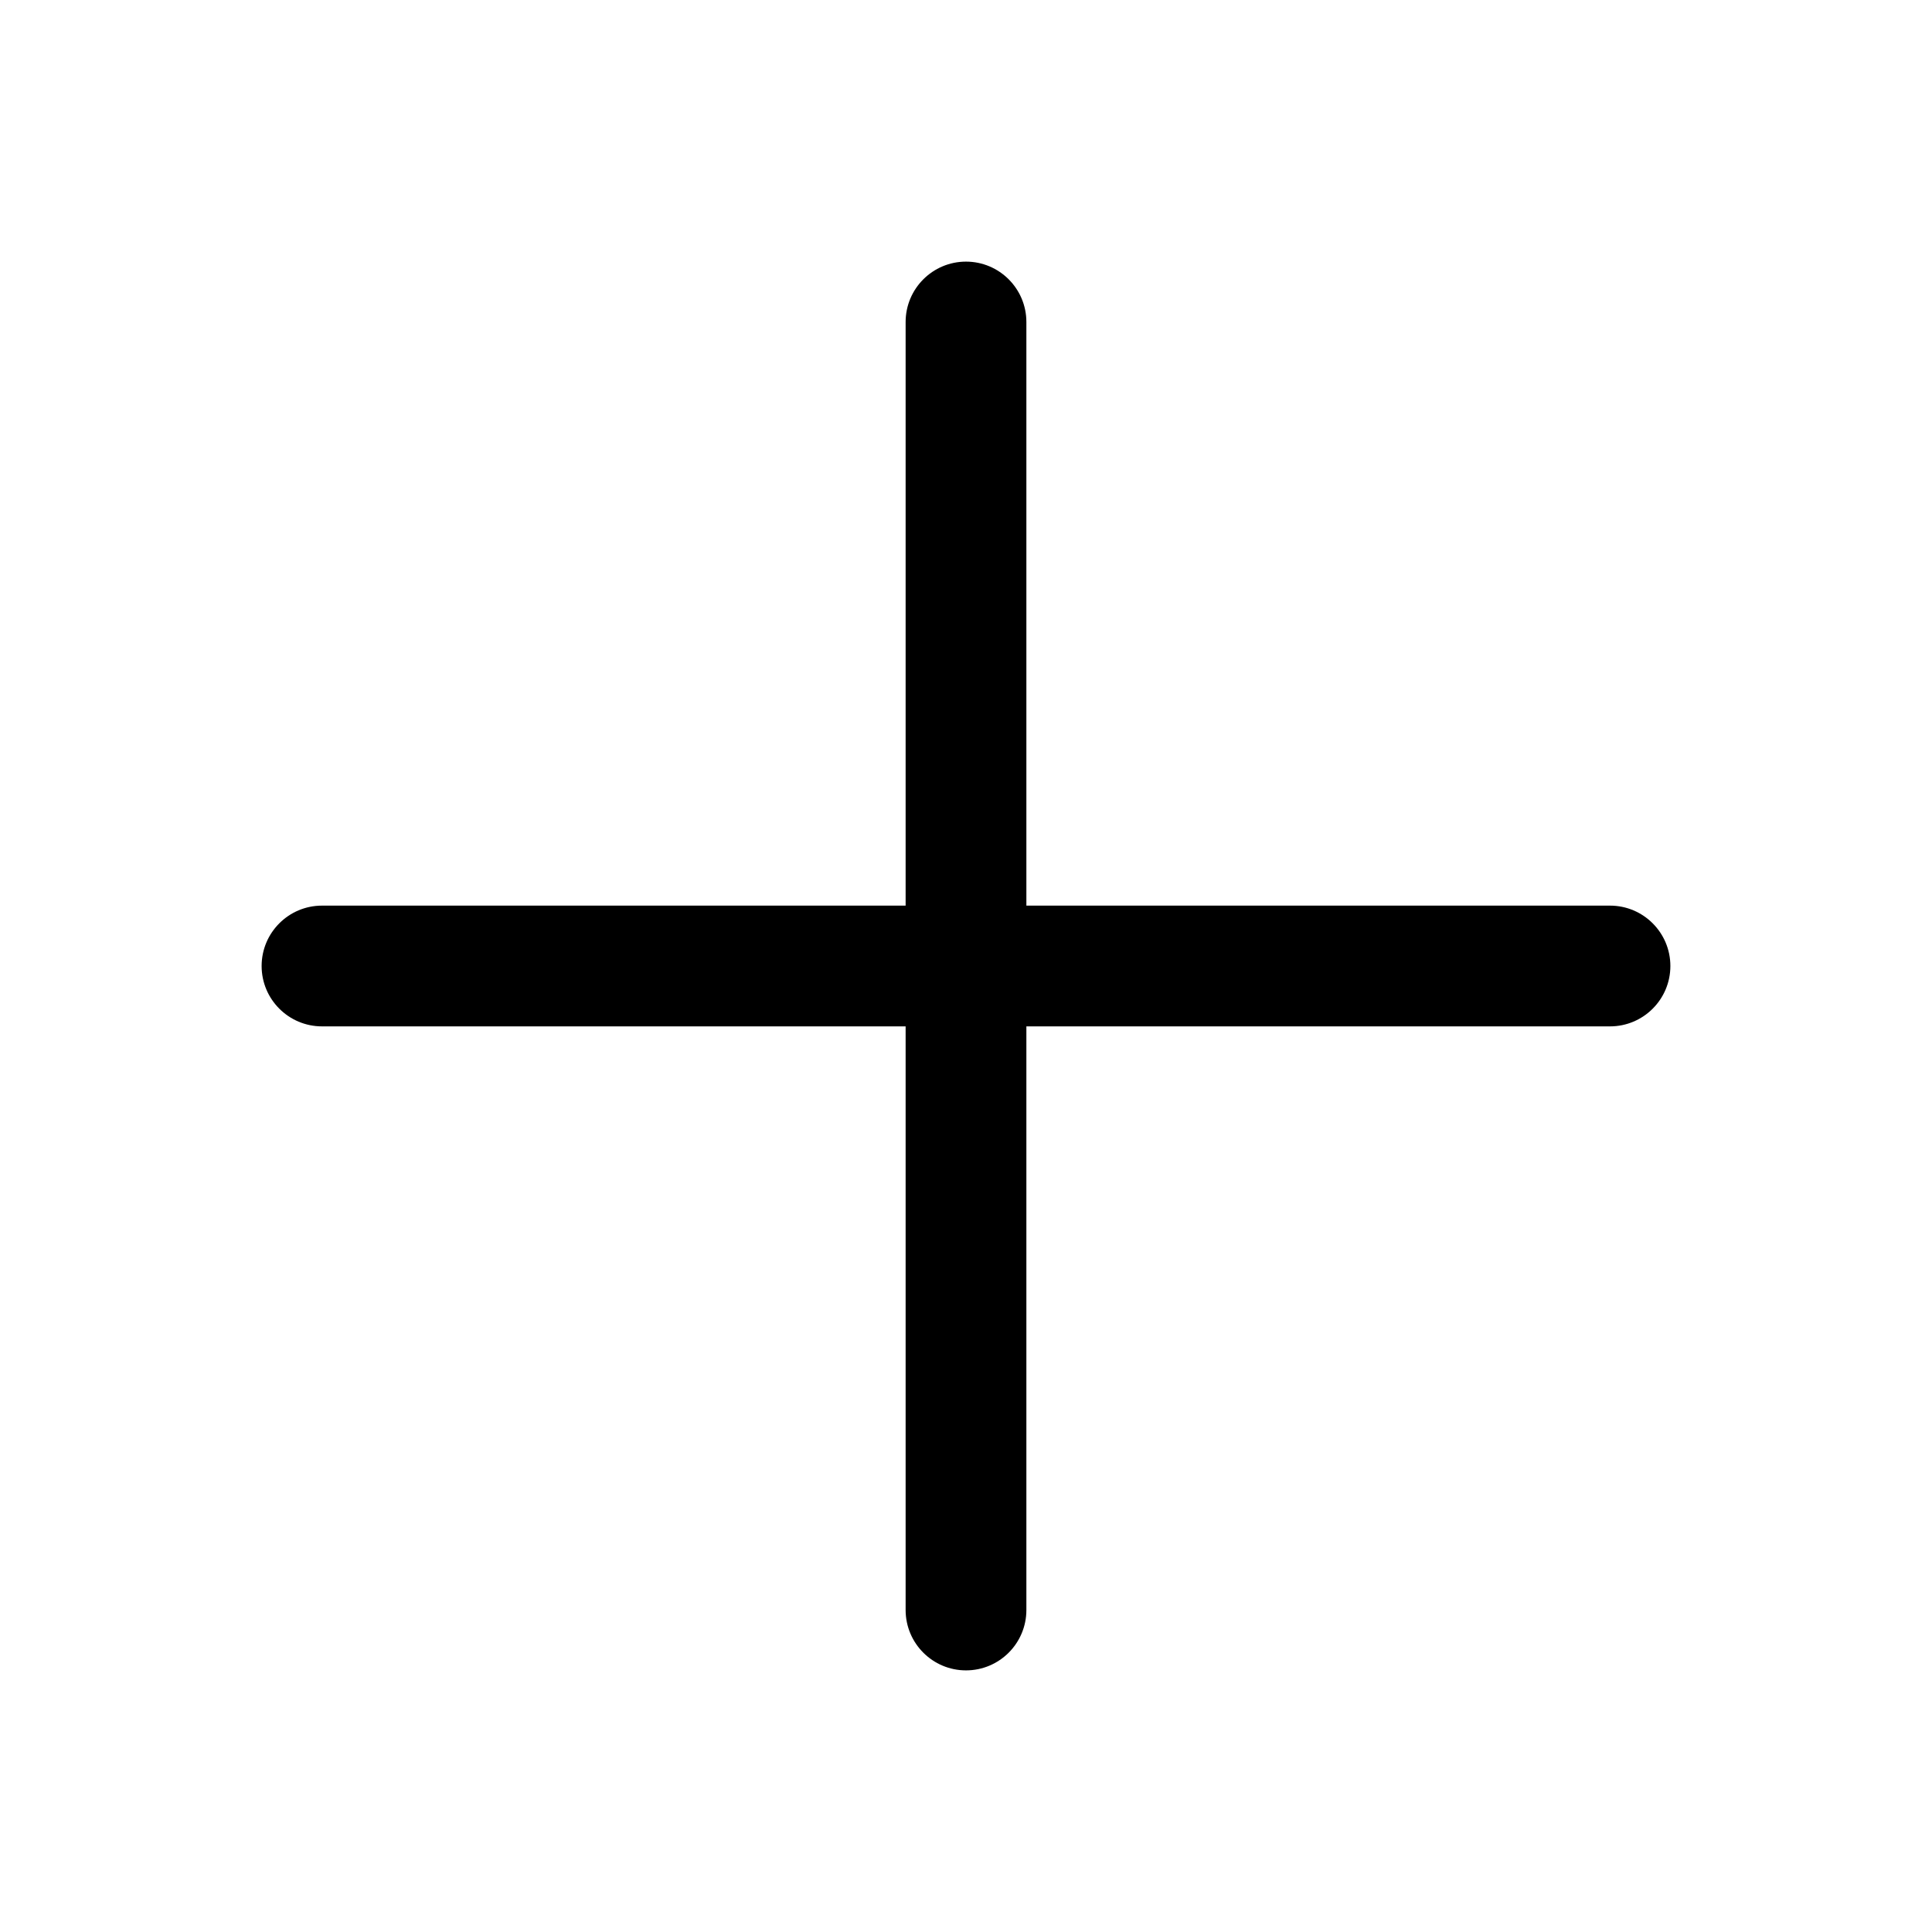
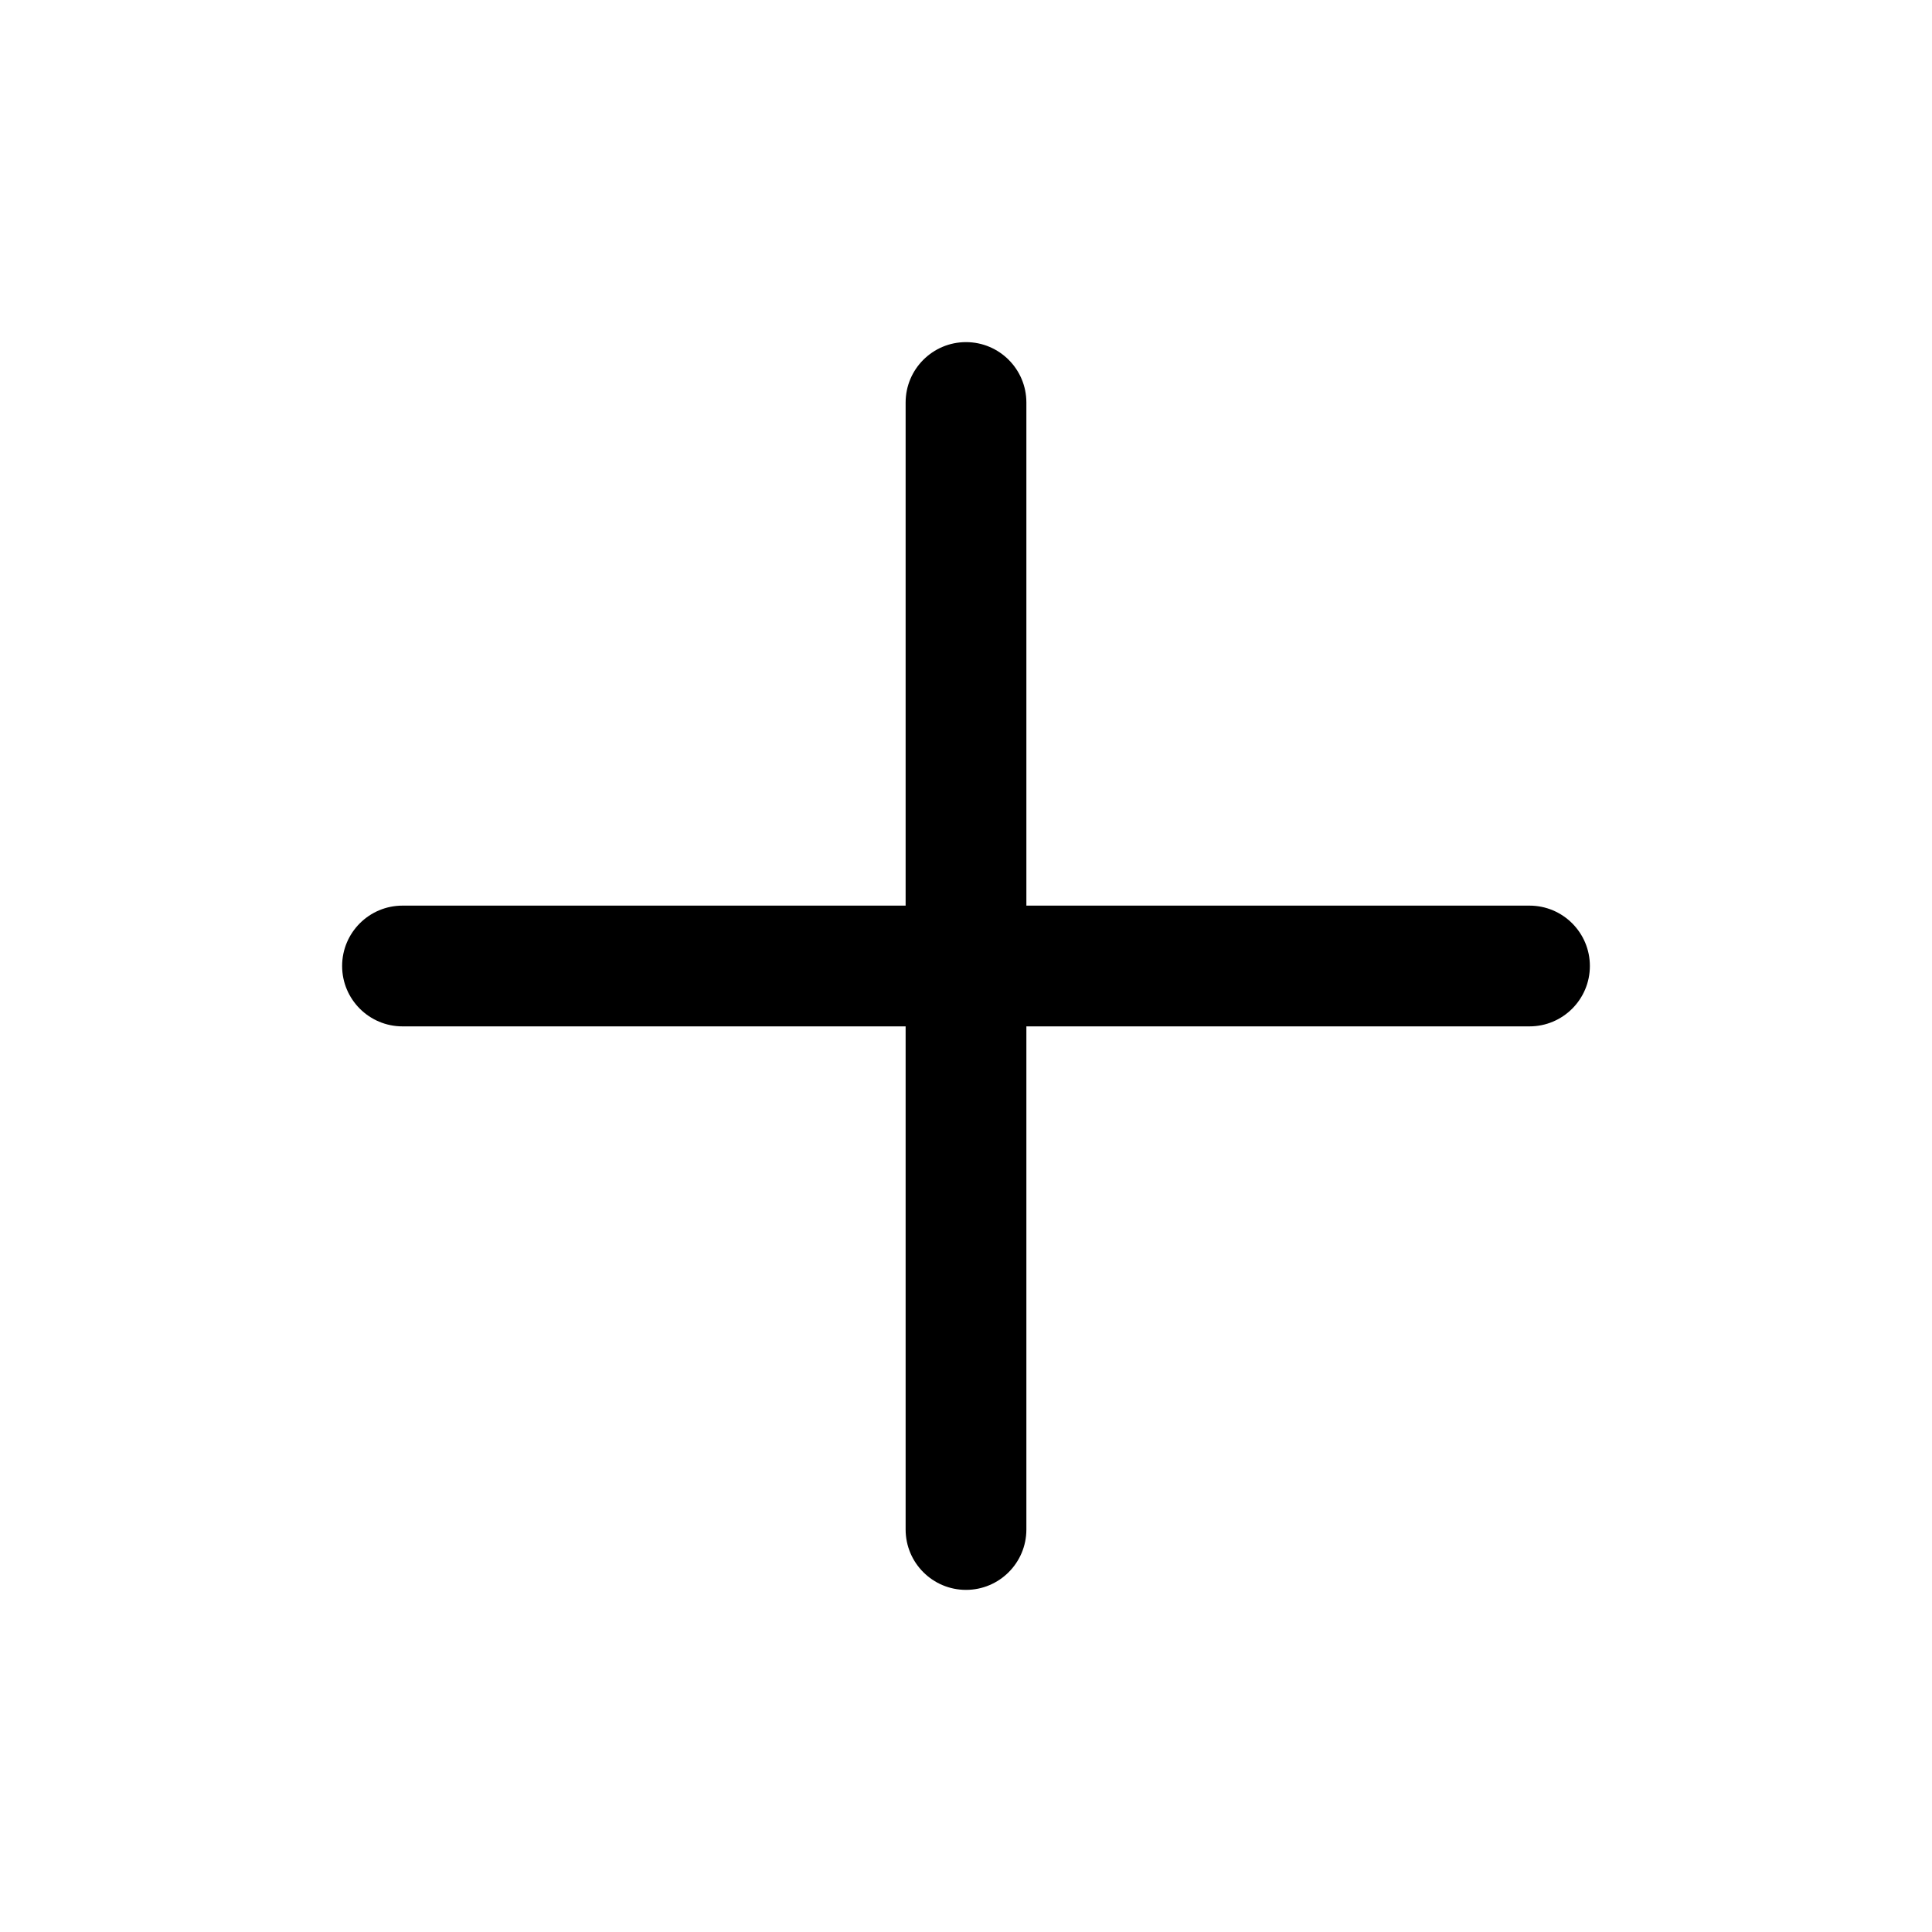
<svg xmlns="http://www.w3.org/2000/svg" width="24" height="24" viewBox="0 0 24 24" fill="none">
-   <path fill-rule="evenodd" clip-rule="evenodd" d="M12 3.25C12.414 3.25 12.75 3.586 12.75 4V11.25L20 11.25C20.414 11.25 20.75 11.586 20.75 12C20.75 12.414 20.414 12.75 20 12.75L12.75 12.75V20C12.75 20.414 12.414 20.75 12 20.75C11.586 20.75 11.25 20.414 11.25 20V12.75L4 12.75C3.586 12.75 3.25 12.414 3.25 12C3.25 11.586 3.586 11.25 4 11.25L11.25 11.25V4C11.25 3.586 11.586 3.25 12 3.25Z" fill="black" />
+   <path fill-rule="evenodd" clip-rule="evenodd" d="M12 4.25C12.414 4.25 12.75 4.586 12.75 5V11.25L19 11.25C19.414 11.25 19.75 11.586 19.75 12C19.75 12.414 19.414 12.75 19 12.75L12.75 12.75V19C12.75 19.414 12.414 19.75 12 19.75C11.586 19.75 11.25 19.414 11.25 19V12.75L5 12.75C4.586 12.75 4.25 12.414 4.25 12C4.25 11.586 4.586 11.25 5 11.25L11.25 11.25V5C11.25 4.586 11.586 4.25 12 4.25Z" fill="black" />
</svg>
